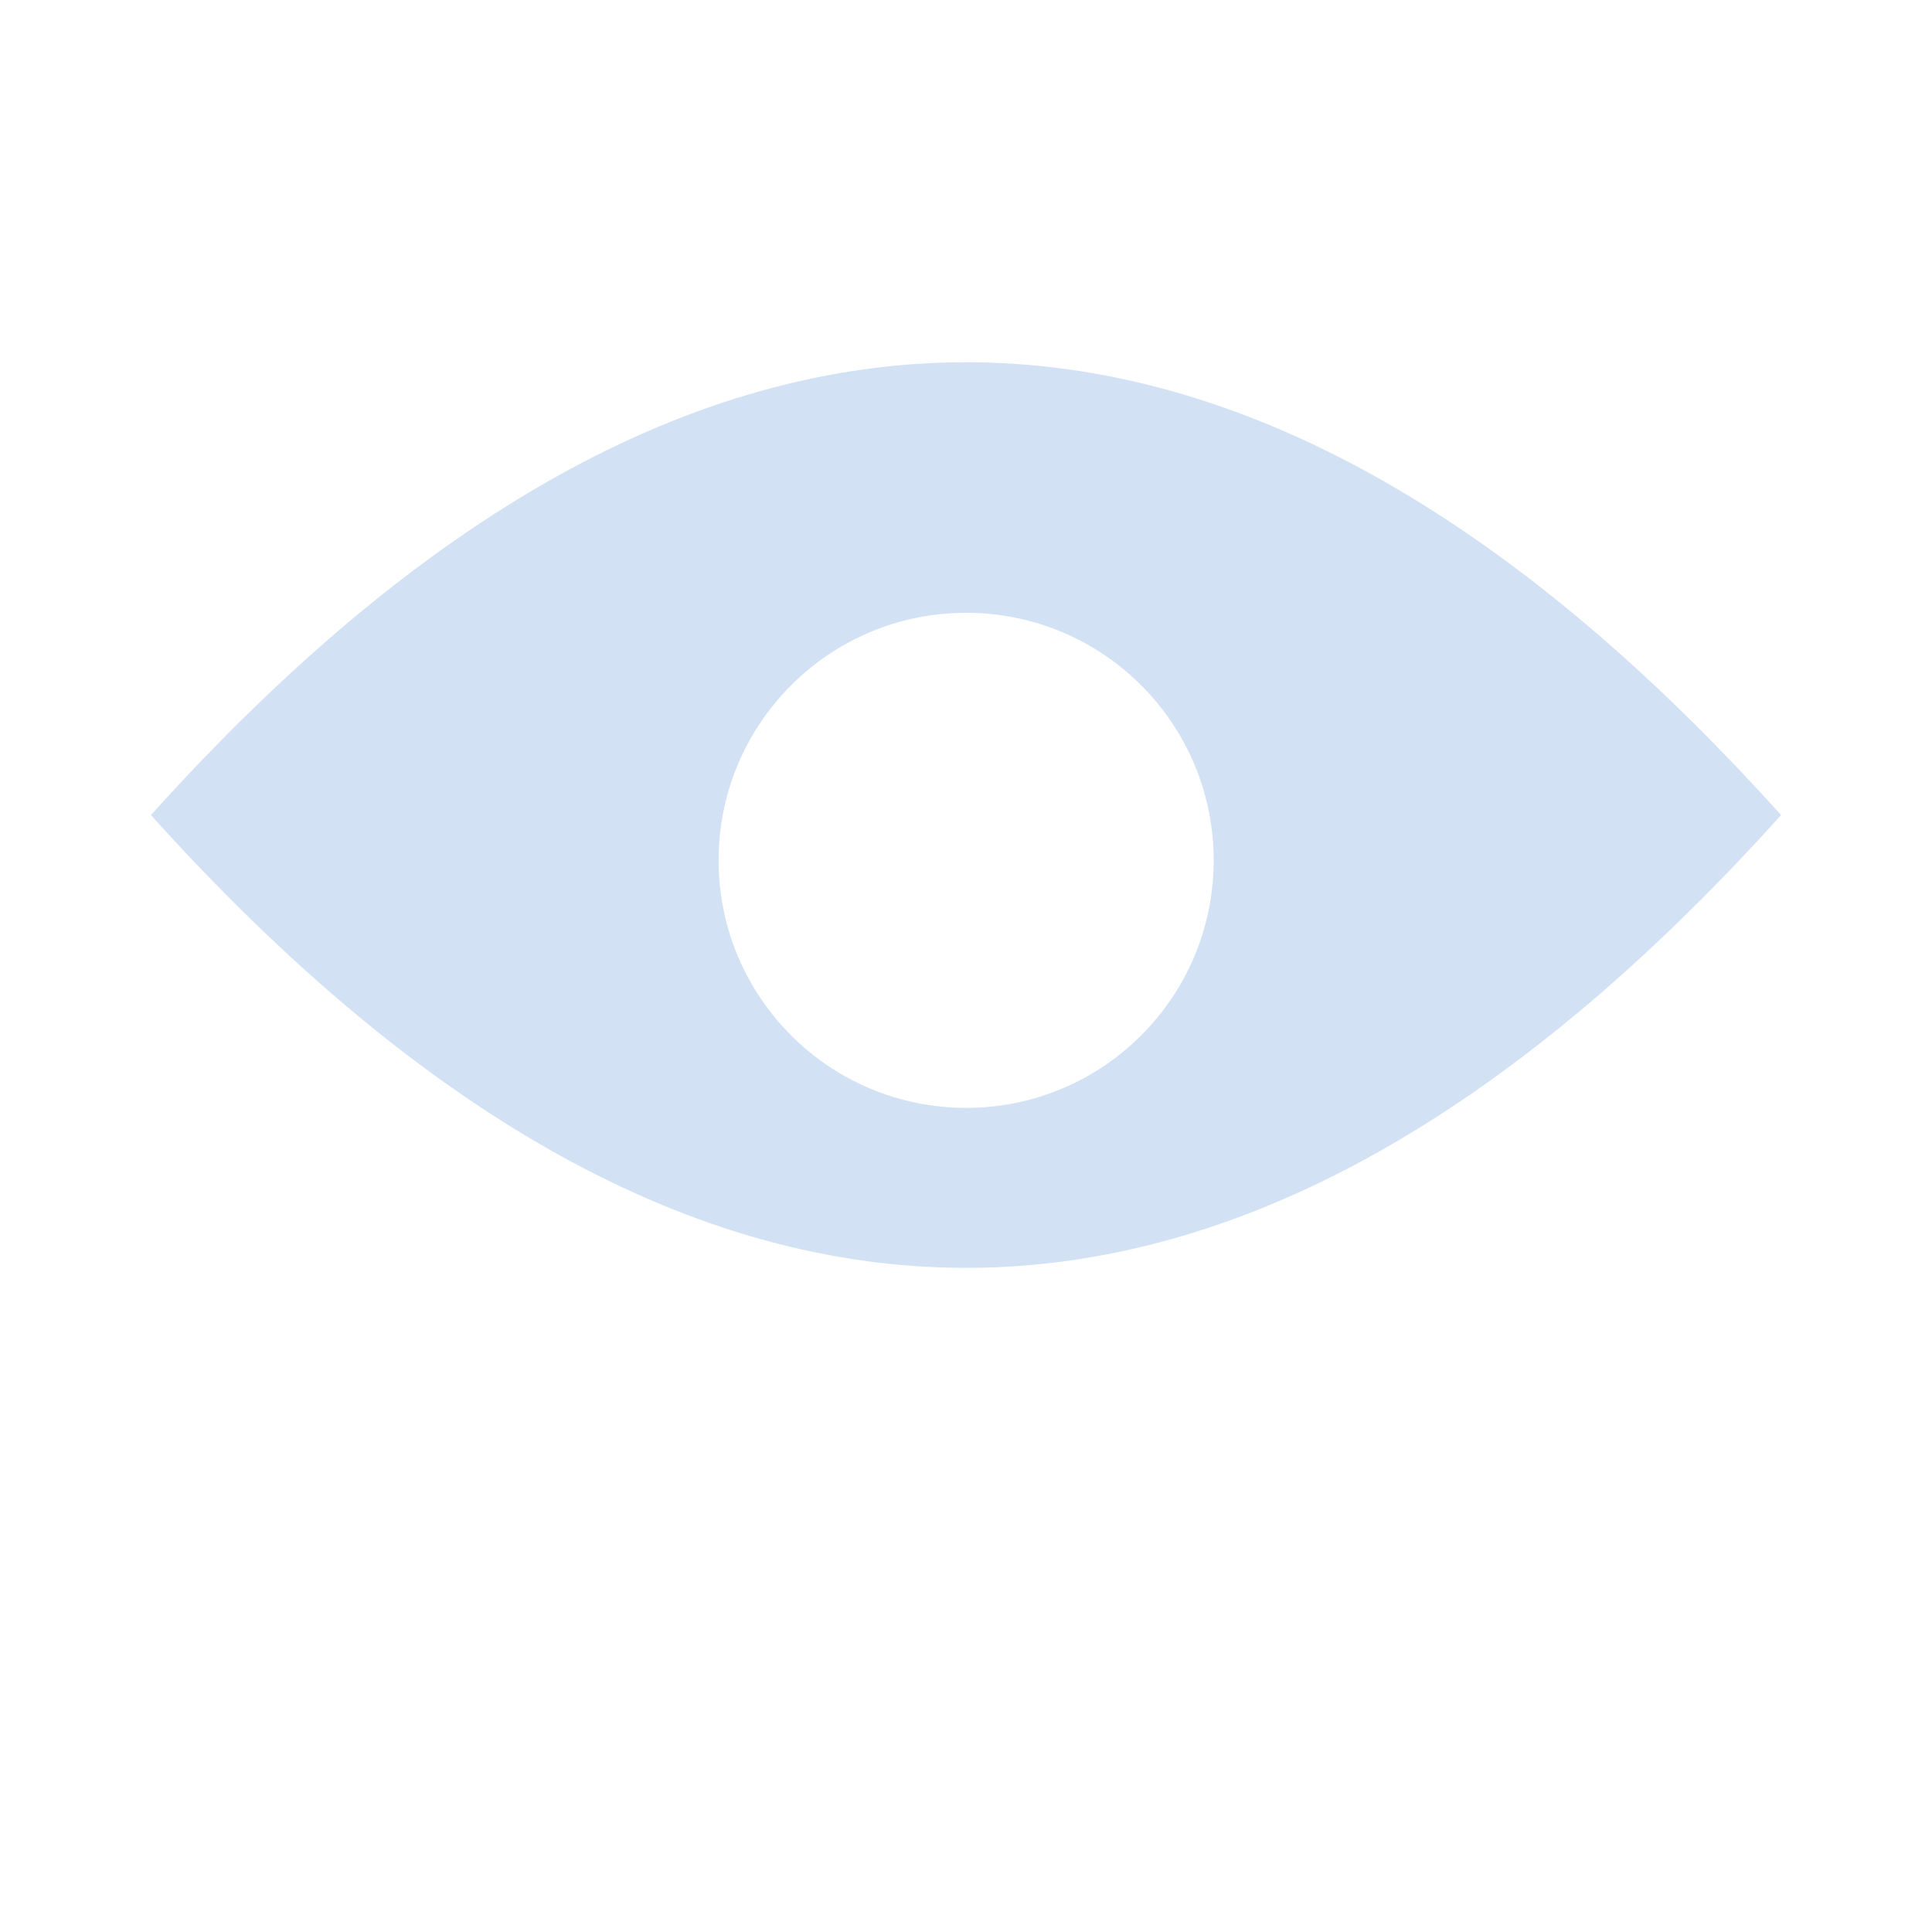
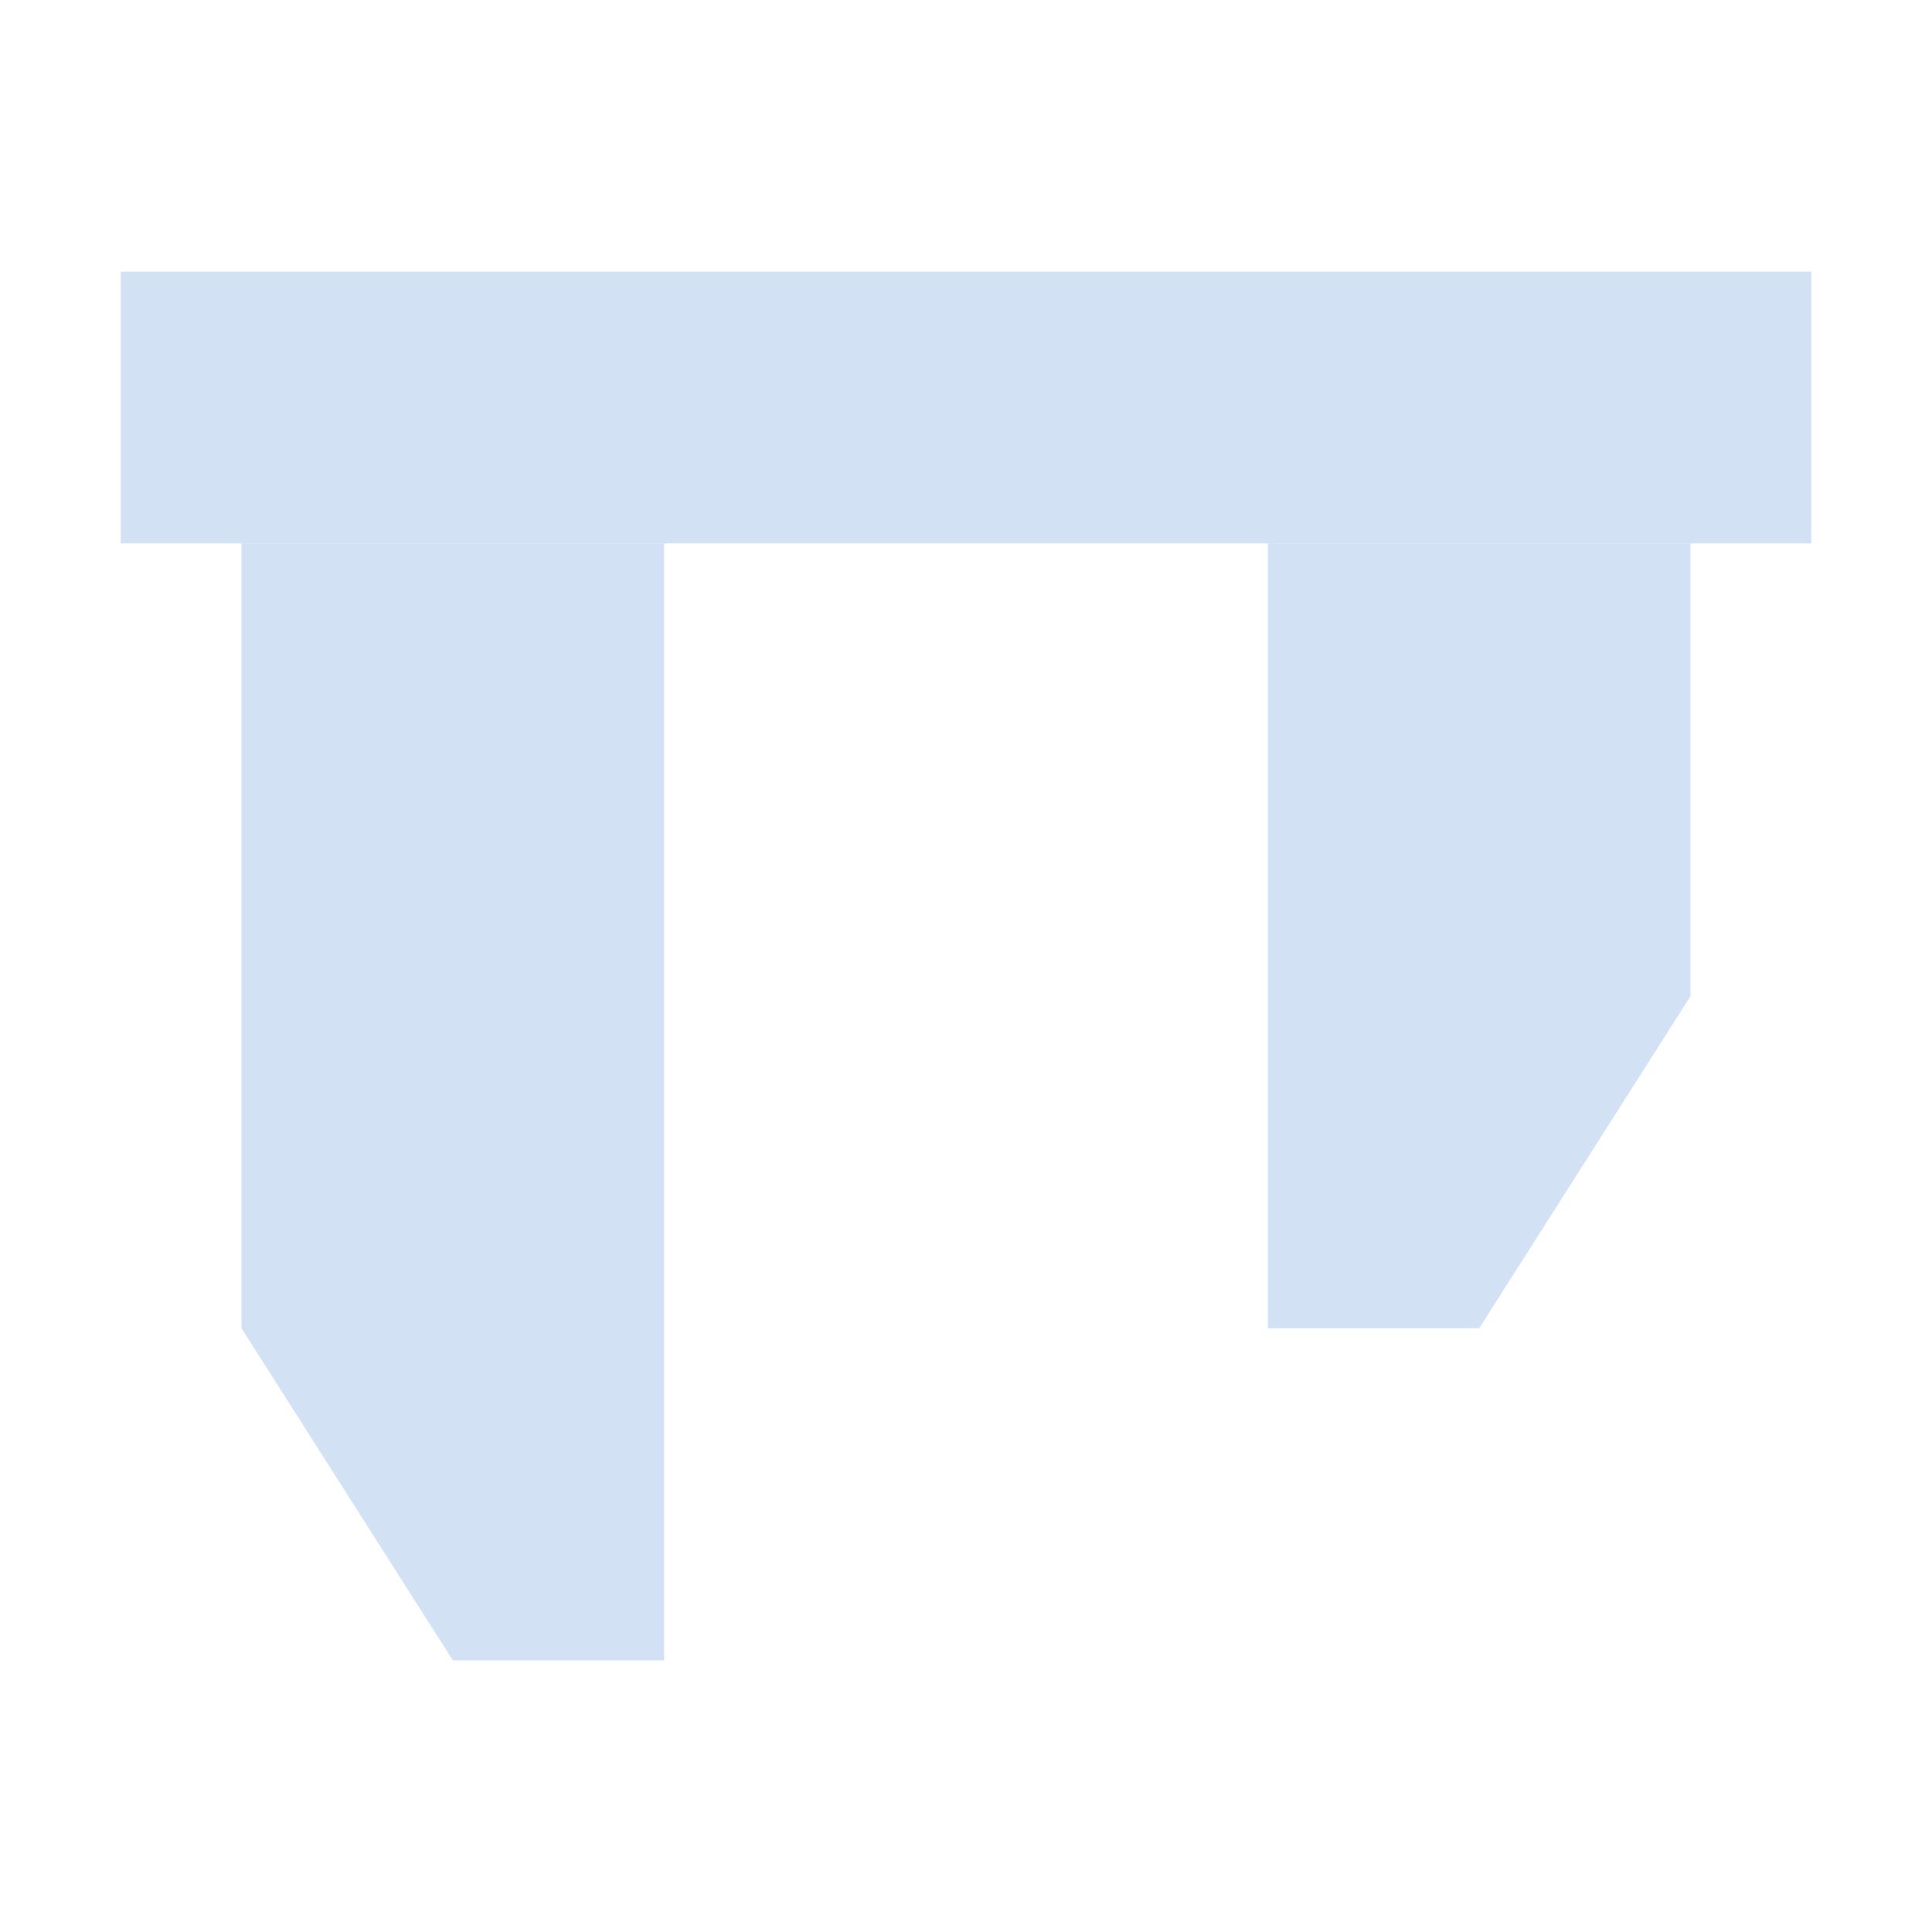
<svg xmlns="http://www.w3.org/2000/svg" viewBox="0 0 64 64" width="64" height="64" role="img" aria-label="Sighttrue">
-   <path d="M 5 27 Q 32 -3 59 27 Q 32 57 5 27 Z M 32 20.3 a 8.2 8.2 0 1 0 0.01 0 Z" fill="#d2e2f4" fill-rule="evenodd" />
+   <g fill="#d2e2f4">
+     <rect x="4" y="9" width="56" height="9" />
+     <path d="M 8 18 L 22 18 L 22 55 L 15 55 L 8 44 Z" />
+     <path d="M 56 18 L 42 18 L 42 44 L 49 44 L 56 33 Z" />
+   </g>
</svg>
